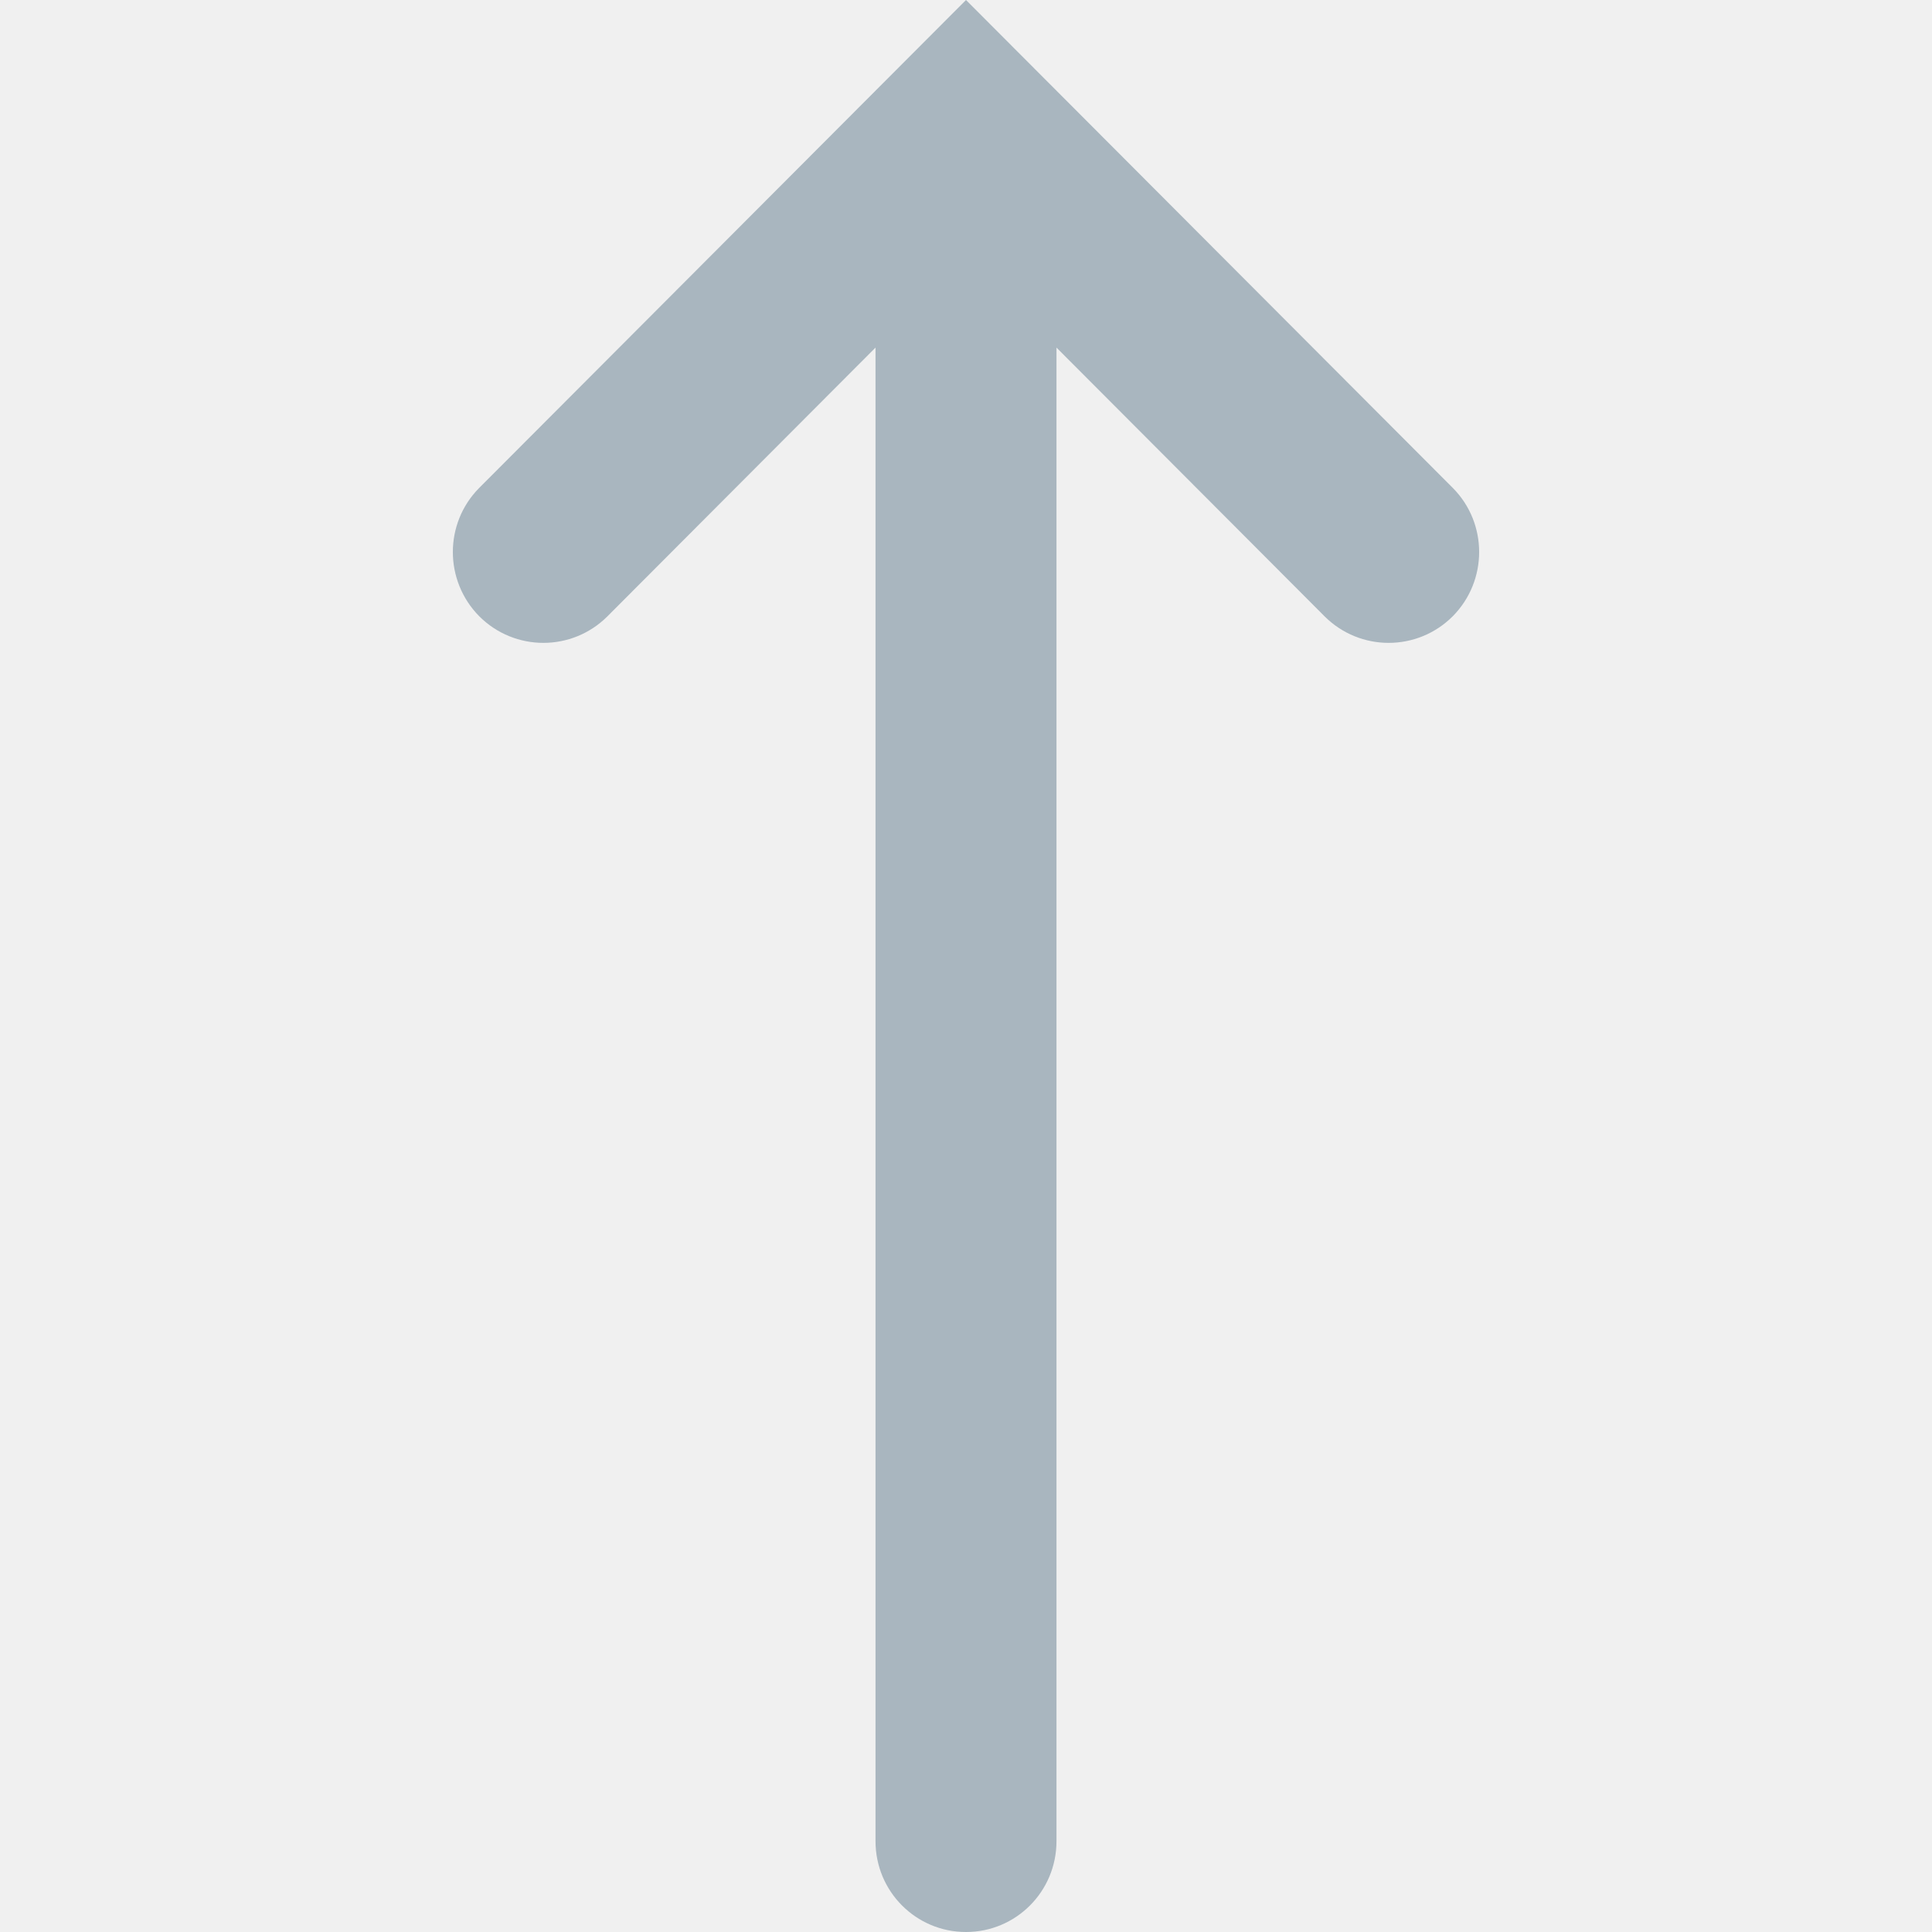
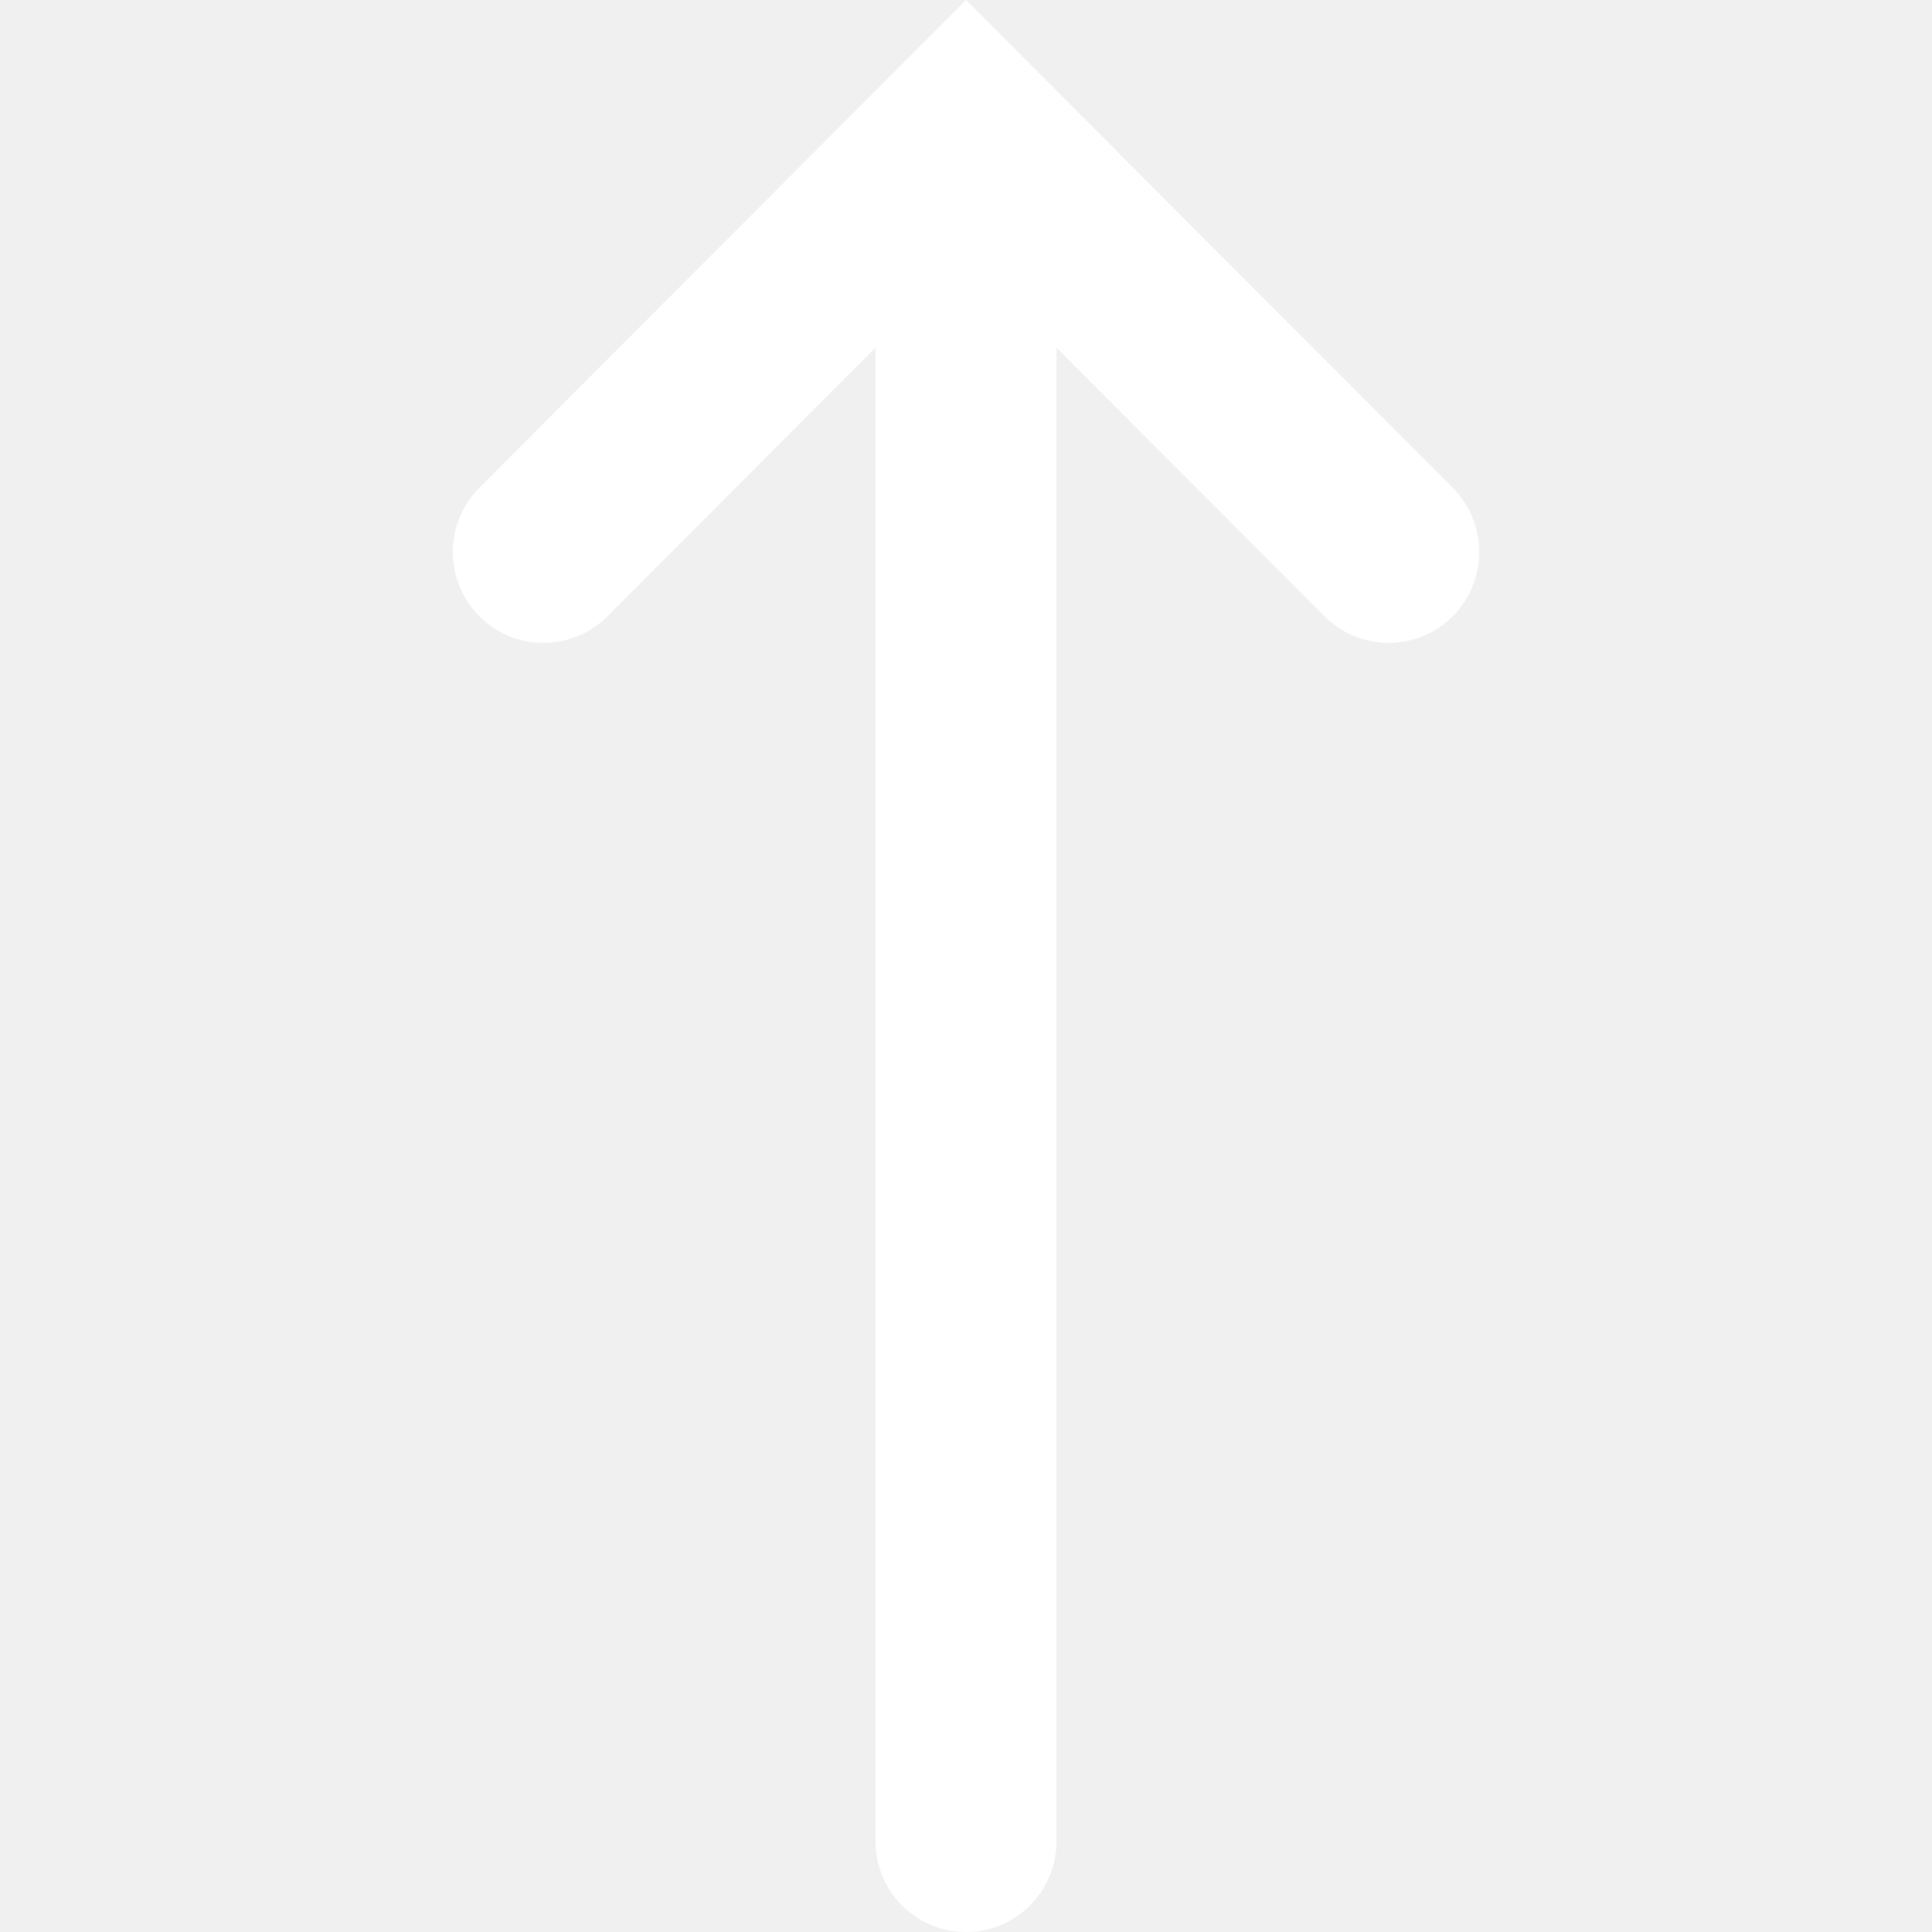
<svg xmlns="http://www.w3.org/2000/svg" width="12" height="12" viewBox="0 0 12 12" fill="none">
  <g clip-path="url(#clip0_17921_47793)">
-     <path d="M5.438 11.436C5.438 11.748 5.689 12 6 12C6.311 12 6.562 11.748 6.562 11.436L6.562 2.159L8.227 3.828C8.447 4.048 8.803 4.048 9.023 3.828C9.242 3.607 9.242 3.25 9.023 3.03L6 -6.75014e-07L2.977 3.03C2.758 3.25 2.758 3.607 2.977 3.828C3.197 4.048 3.553 4.048 3.773 3.828L5.438 2.159L5.438 11.436Z" fill="#A9B6BF" />
+     <path d="M5.438 11.436C5.438 11.748 5.689 12 6 12C6.311 12 6.562 11.748 6.562 11.436L6.562 2.159L8.227 3.828C8.447 4.048 8.803 4.048 9.023 3.828C9.242 3.607 9.242 3.25 9.023 3.03L6 -6.75014e-07L2.977 3.03C2.758 3.25 2.758 3.607 2.977 3.828C3.197 4.048 3.553 4.048 3.773 3.828L5.438 2.159L5.438 11.436Z" fill="white" />
  </g>
  <defs>
    <clipPath id="clip0_17921_47793">
      <rect width="12" height="12" fill="white" />
    </clipPath>
  </defs>
</svg>
